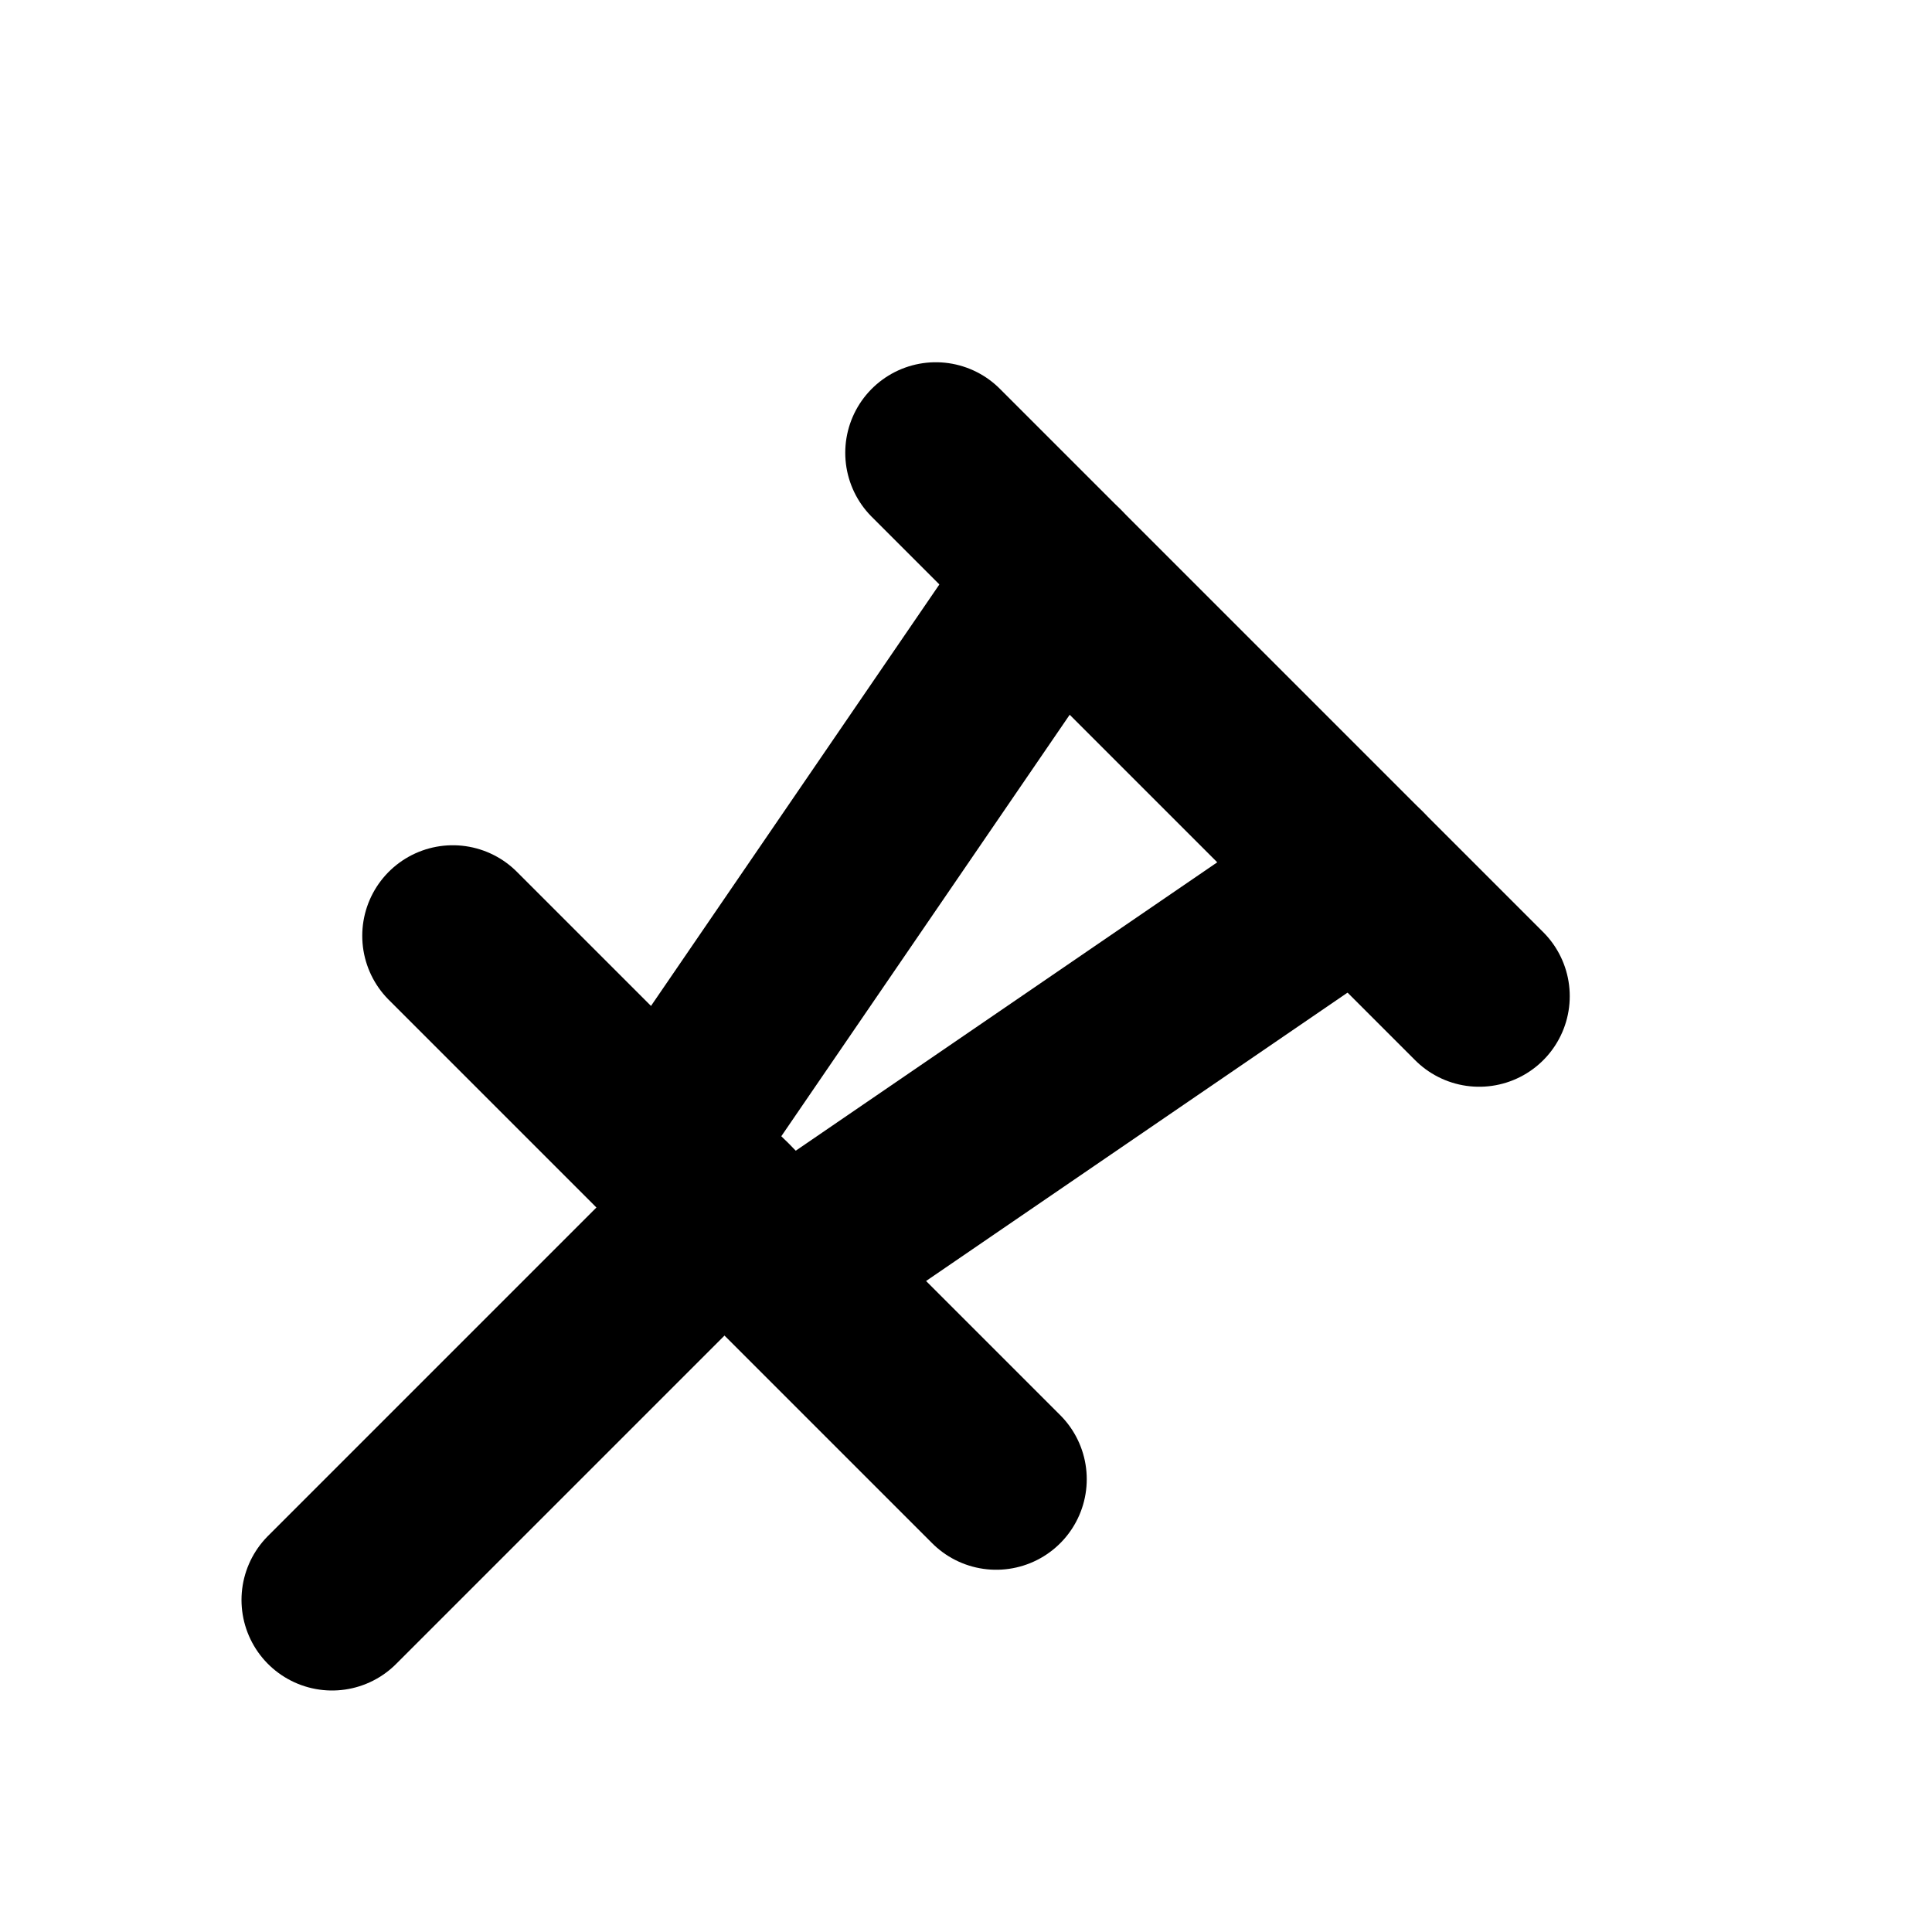
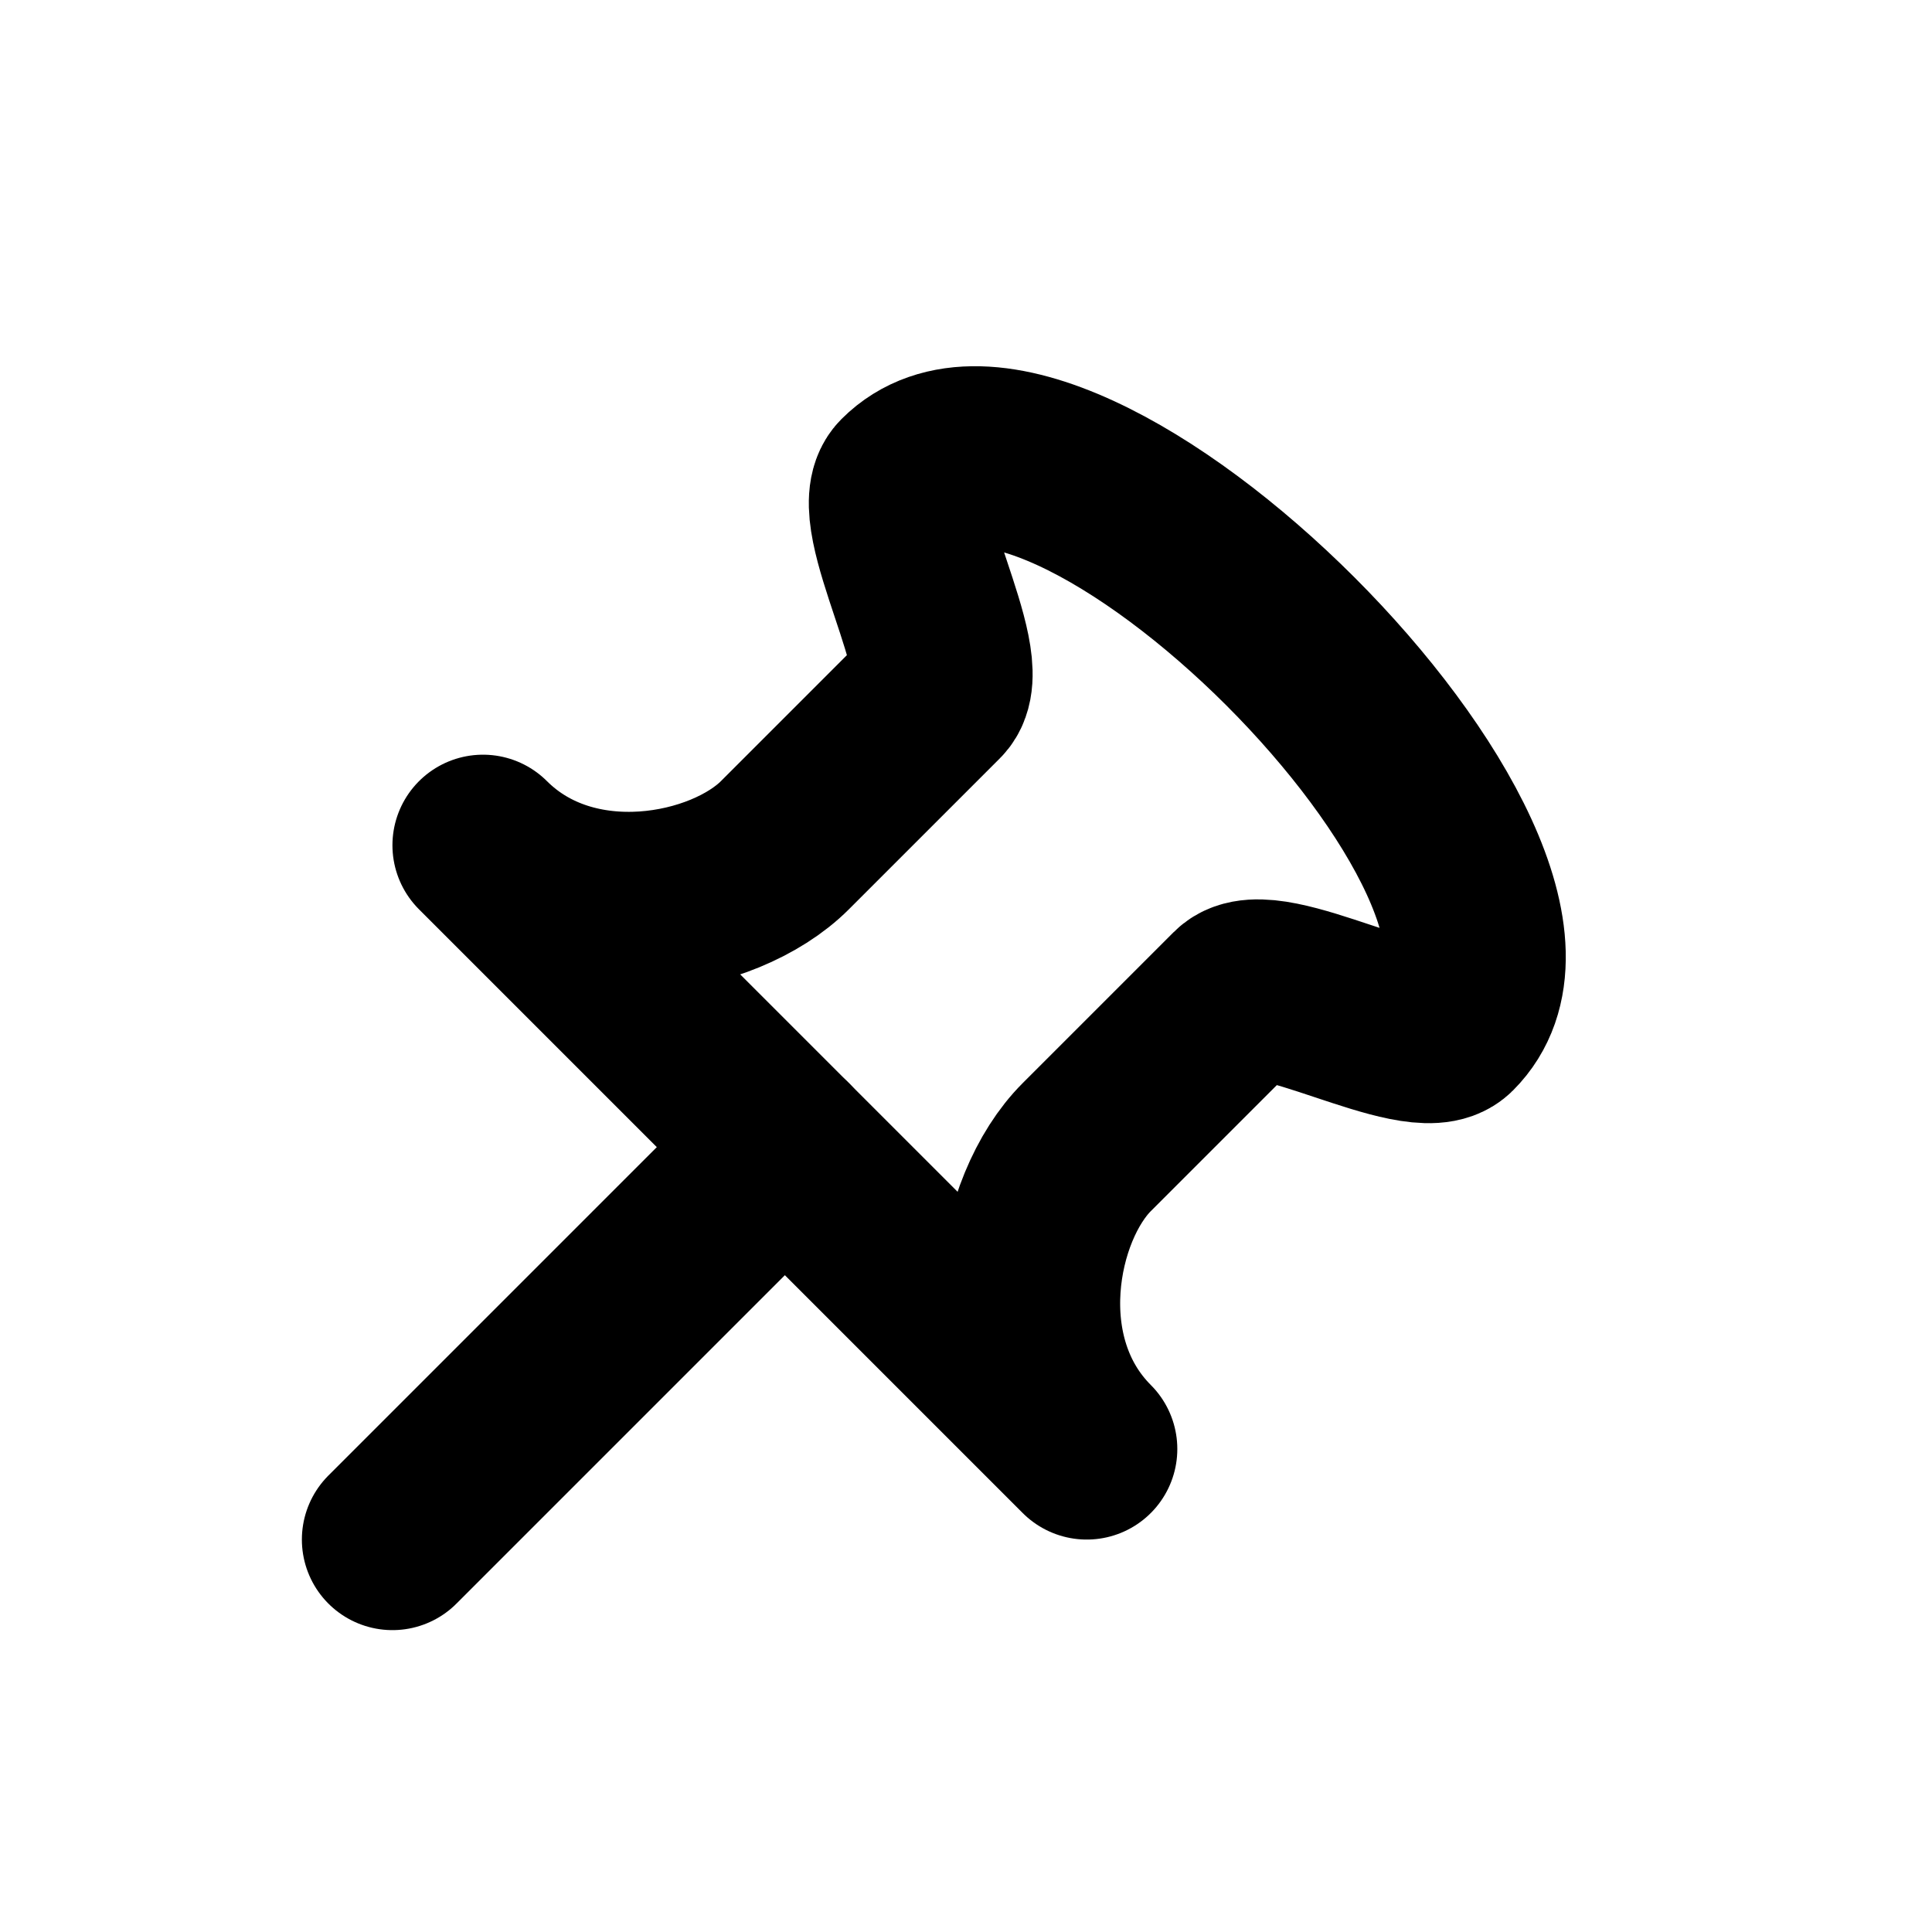
<svg xmlns="http://www.w3.org/2000/svg" viewBox="0 0 16 16" fill="none" stroke="currentColor" stroke-width="1.5" stroke-linecap="round" stroke-linejoin="round">
-   <path d="M3.75 7.75 8.25 12.25" />
-   <path d="M5.5 9.5 8.75 4.75M6.5 10.5 11.25 7.25" />
-   <path d="M7.75 3.75 12.25 8.25" />
-   <path d="M2.75 13.25 6 10" />
+   <path d="M4 7C4.75 7.75 6 7.5 6.5 7L7.75 5.75C8 5.5 7.25 4.25 7.5 4C8.75 2.75 13.25 7.25 12 8.5C11.75 8.75 10.5 8 10.25 8.25L9 9.5C8.5 10 8.25 11.25 9 12Z" />
+   <path d="M3.25 12.75 6.5 9.5" />
</svg>
